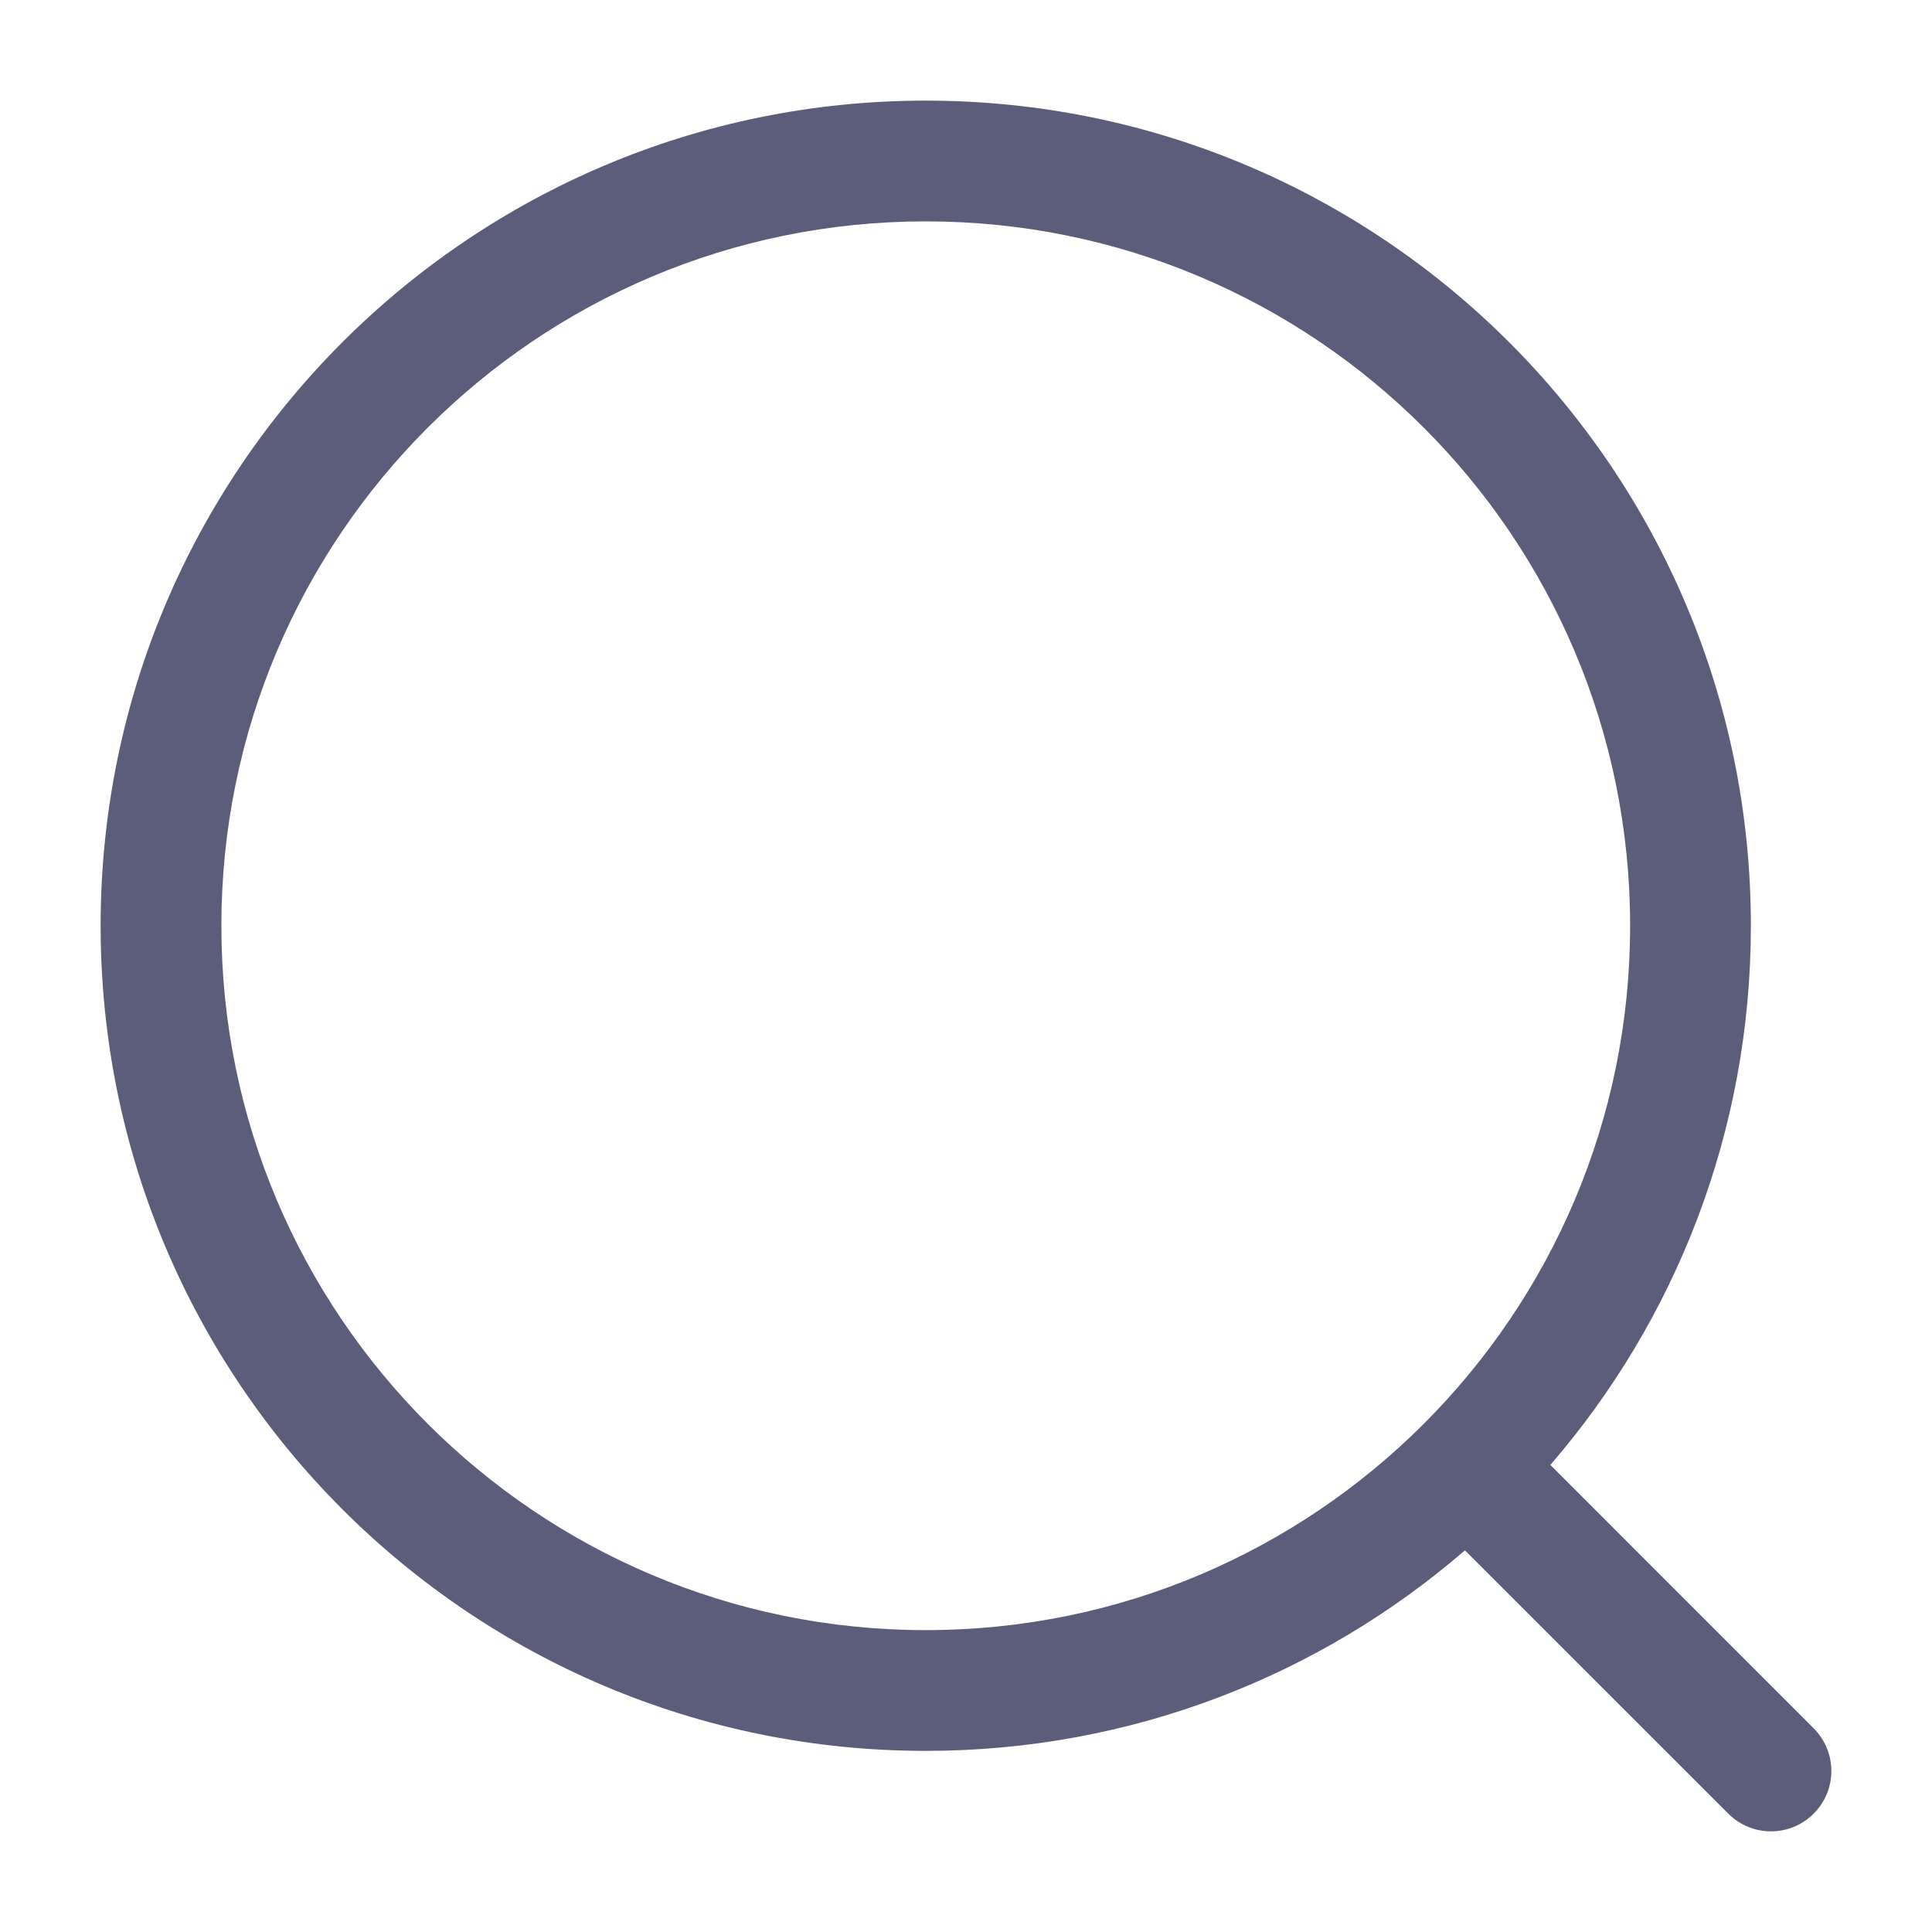
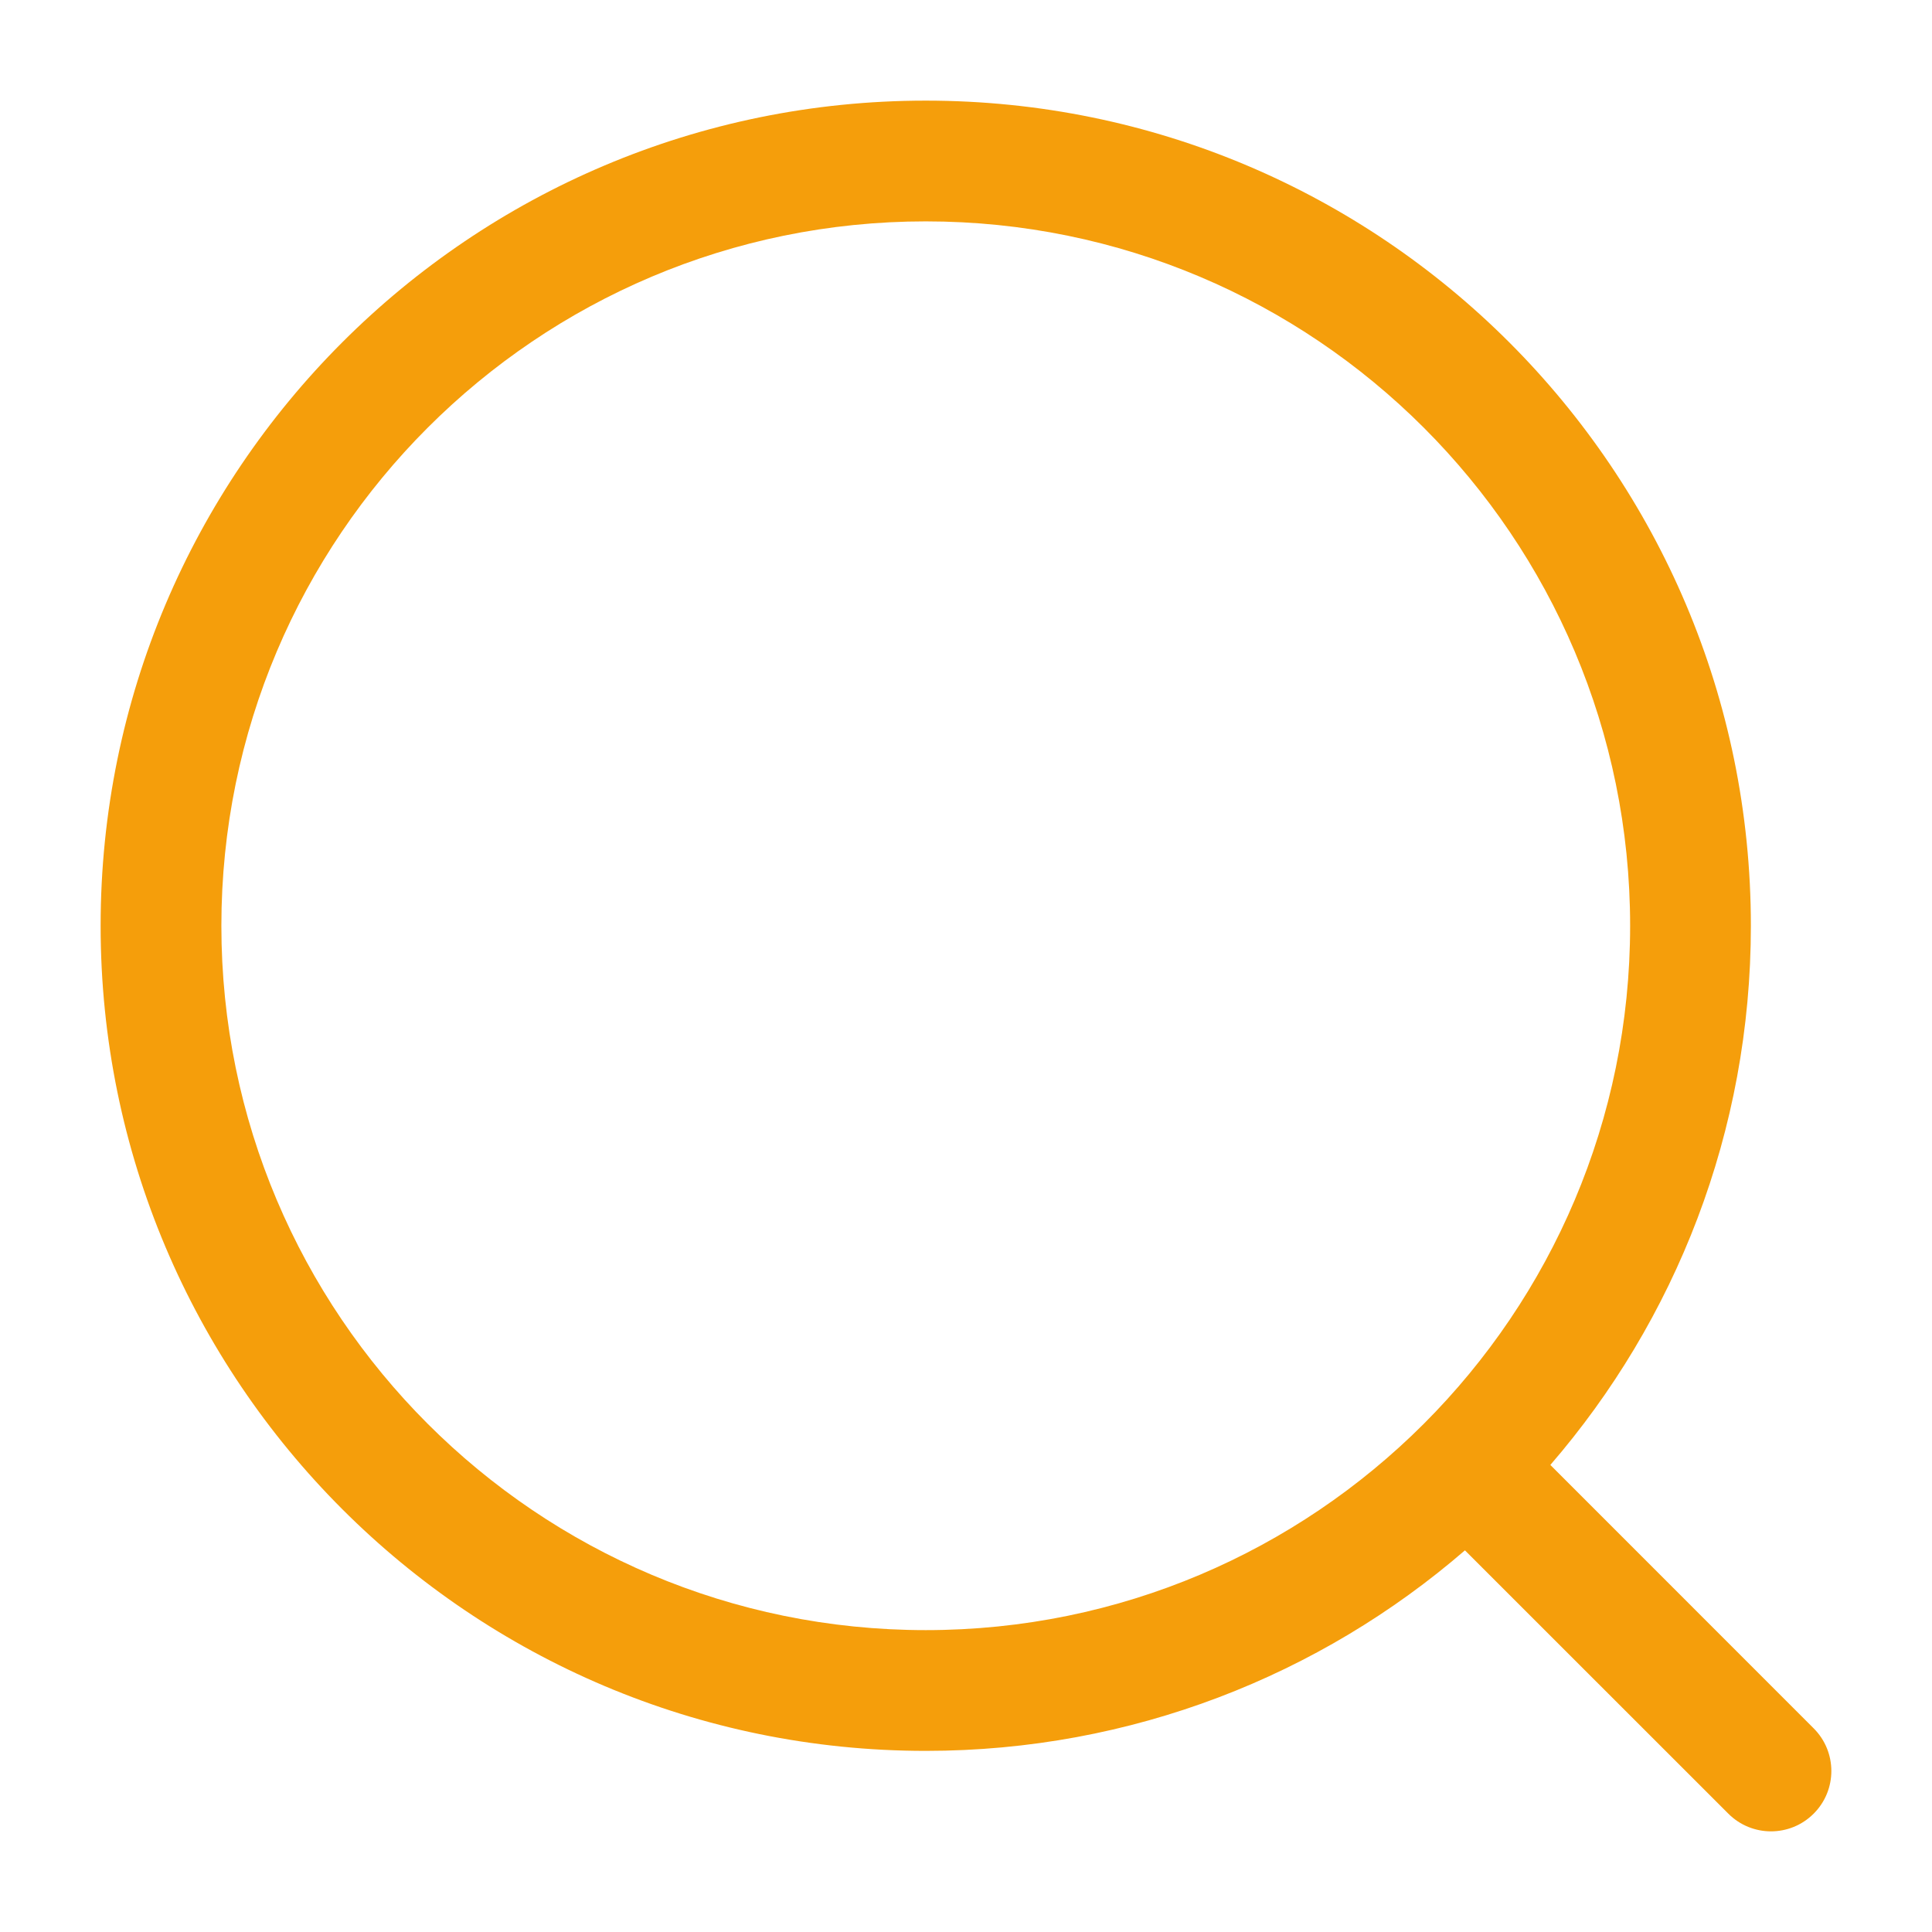
<svg xmlns="http://www.w3.org/2000/svg" width="24" height="24" viewBox="0 0 24 24" fill="none">
-   <path fill-rule="evenodd" clip-rule="evenodd" d="M11.5 2.75C6.668 2.75 2.75 6.668 2.75 11.5C2.75 16.332 6.668 20.25 11.5 20.25C16.332 20.25 20.25 16.332 20.25 11.5C20.25 6.668 16.332 2.75 11.5 2.75ZM1.25 11.5C1.25 5.839 5.839 1.25 11.5 1.25C17.161 1.25 21.75 5.839 21.75 11.5C21.75 14.06 20.811 16.402 19.259 18.198L22.53 21.47C22.823 21.763 22.823 22.237 22.53 22.53C22.237 22.823 21.763 22.823 21.47 22.53L18.198 19.259C16.402 20.811 14.06 21.75 11.5 21.75C5.839 21.75 1.25 17.161 1.25 11.5Z" fill="#5C5C7B" />
+   <path fill-rule="evenodd" clip-rule="evenodd" d="M11.5 2.75C6.668 2.75 2.75 6.668 2.75 11.5C2.75 16.332 6.668 20.25 11.5 20.25C16.332 20.25 20.25 16.332 20.25 11.5C20.25 6.668 16.332 2.75 11.5 2.75ZM1.25 11.5C1.25 5.839 5.839 1.25 11.5 1.25C17.161 1.25 21.75 5.839 21.75 11.5C21.75 14.06 20.811 16.402 19.259 18.198L22.53 21.47C22.823 21.763 22.823 22.237 22.53 22.53C22.237 22.823 21.763 22.823 21.47 22.53L18.198 19.259C16.402 20.811 14.06 21.75 11.5 21.75C5.839 21.75 1.25 17.161 1.25 11.5Z" fill="#F59E0B" />
</svg>
